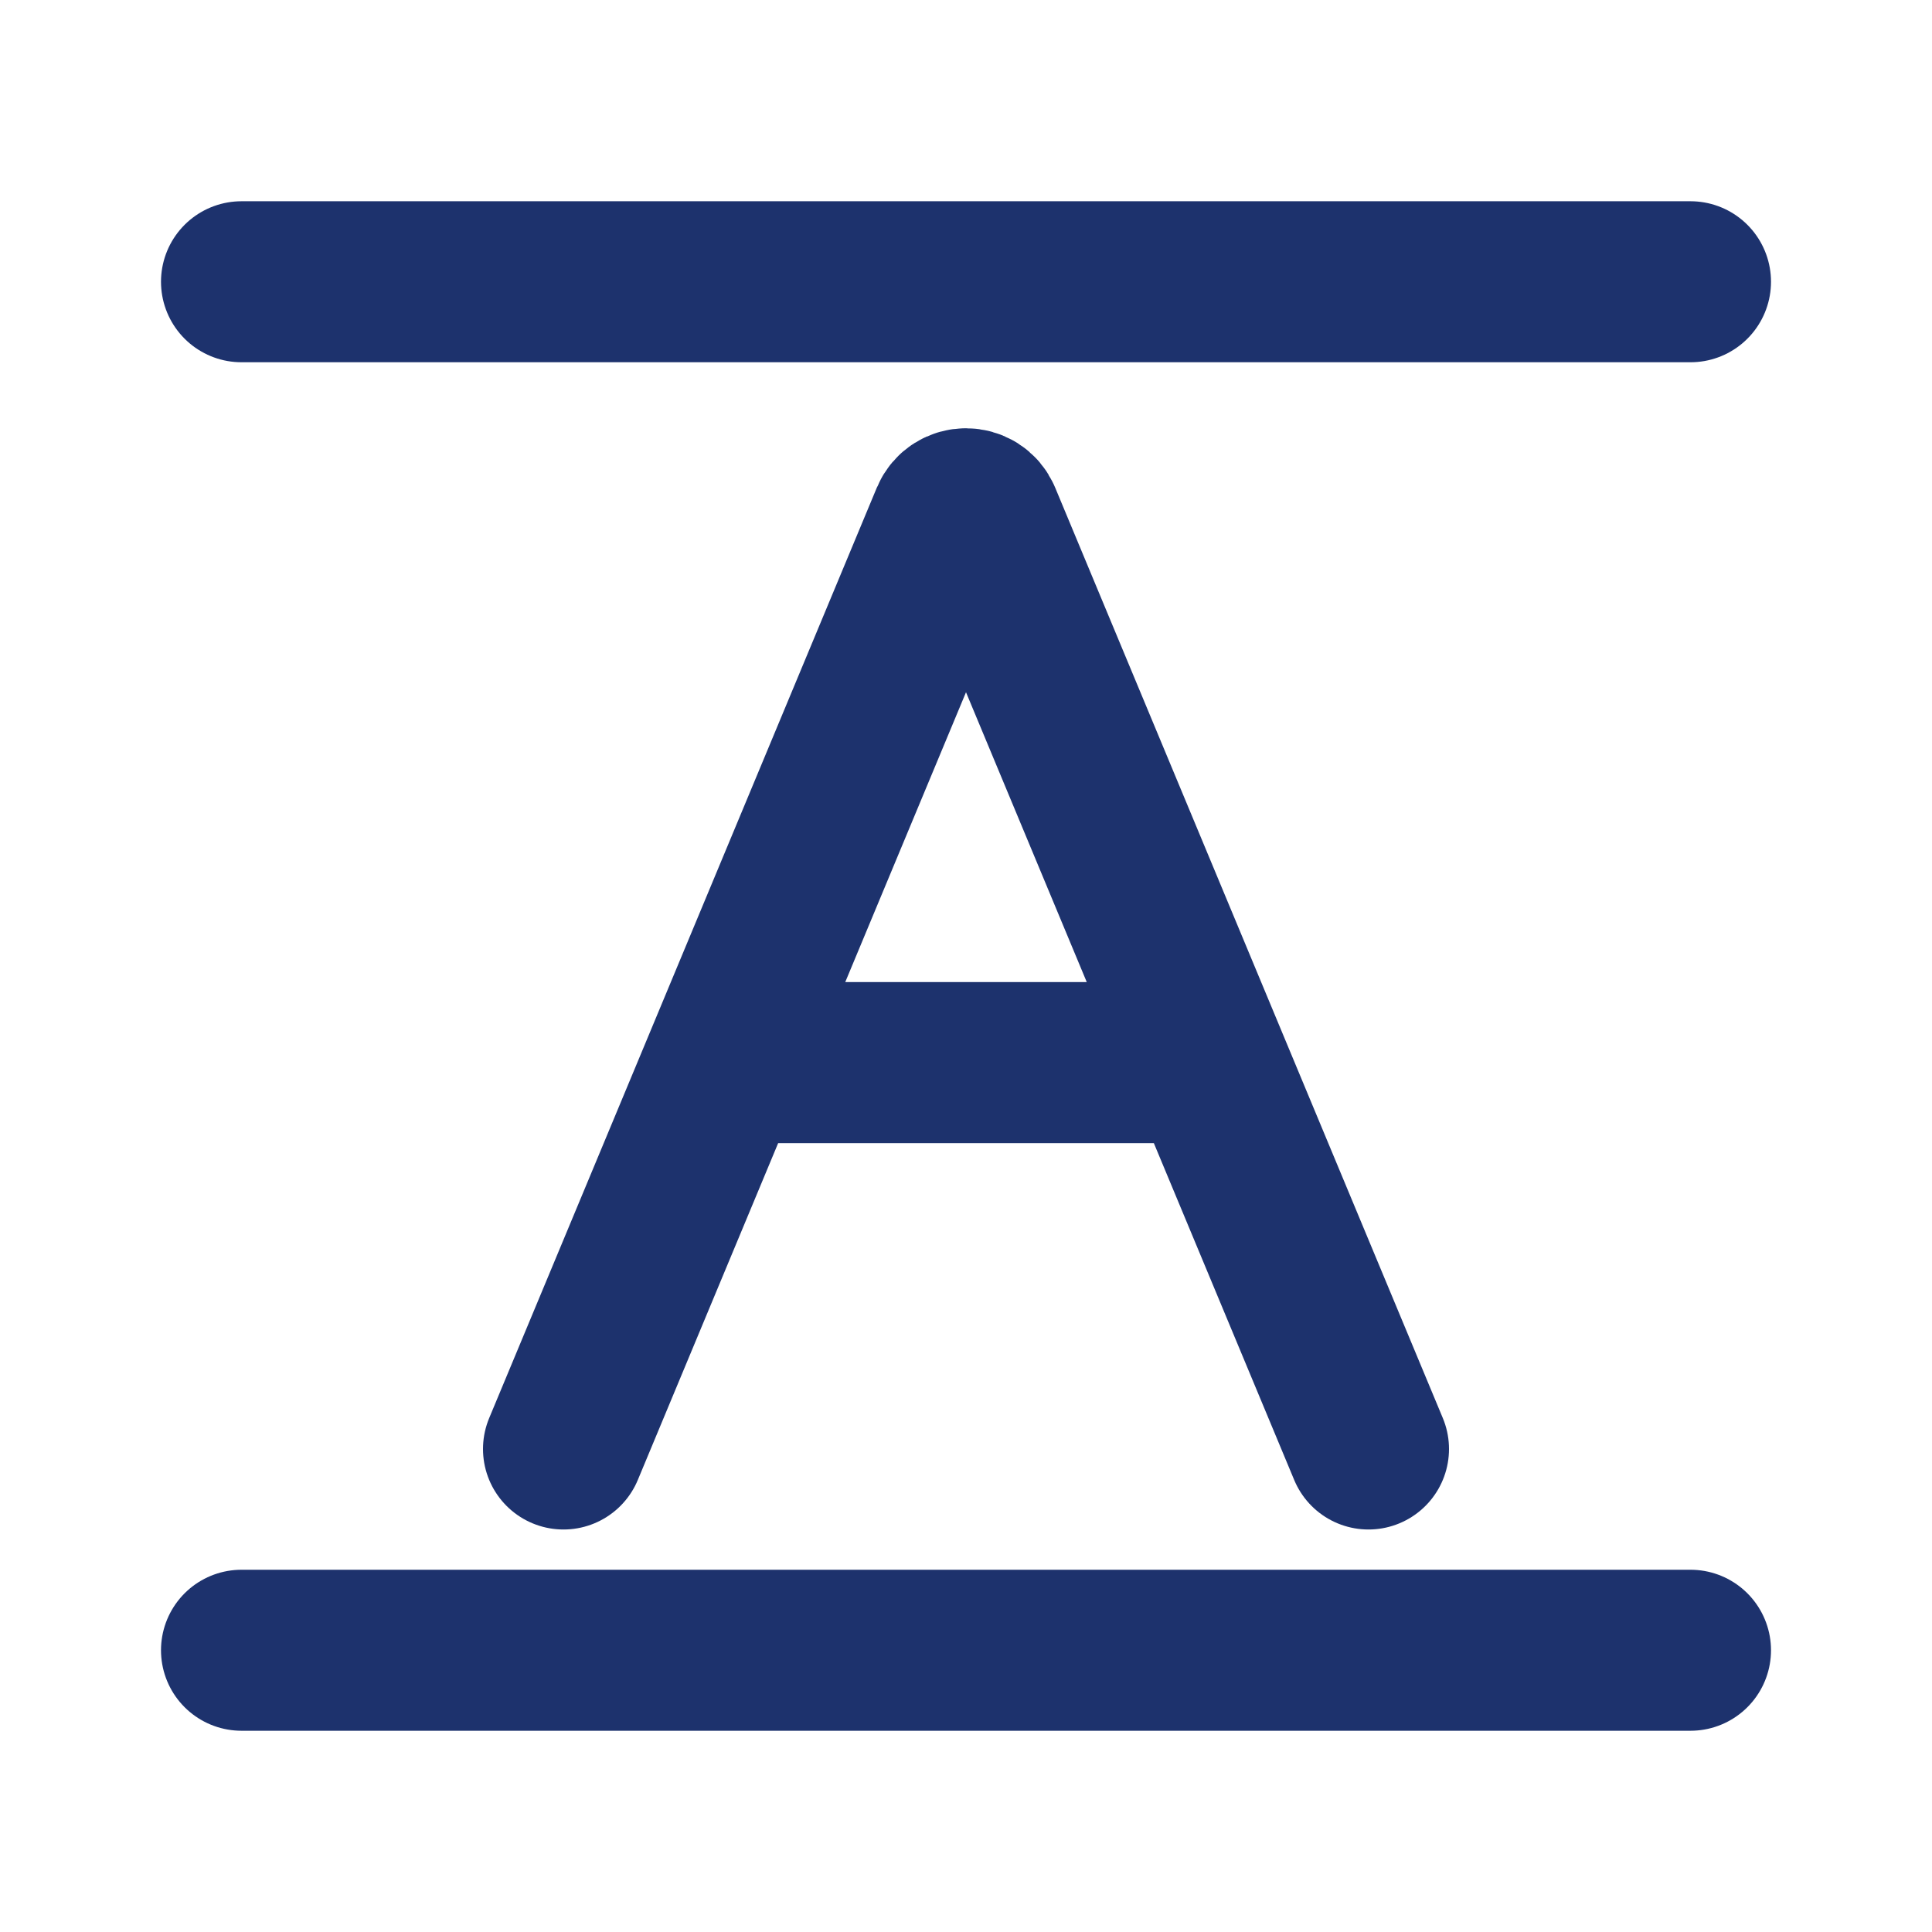
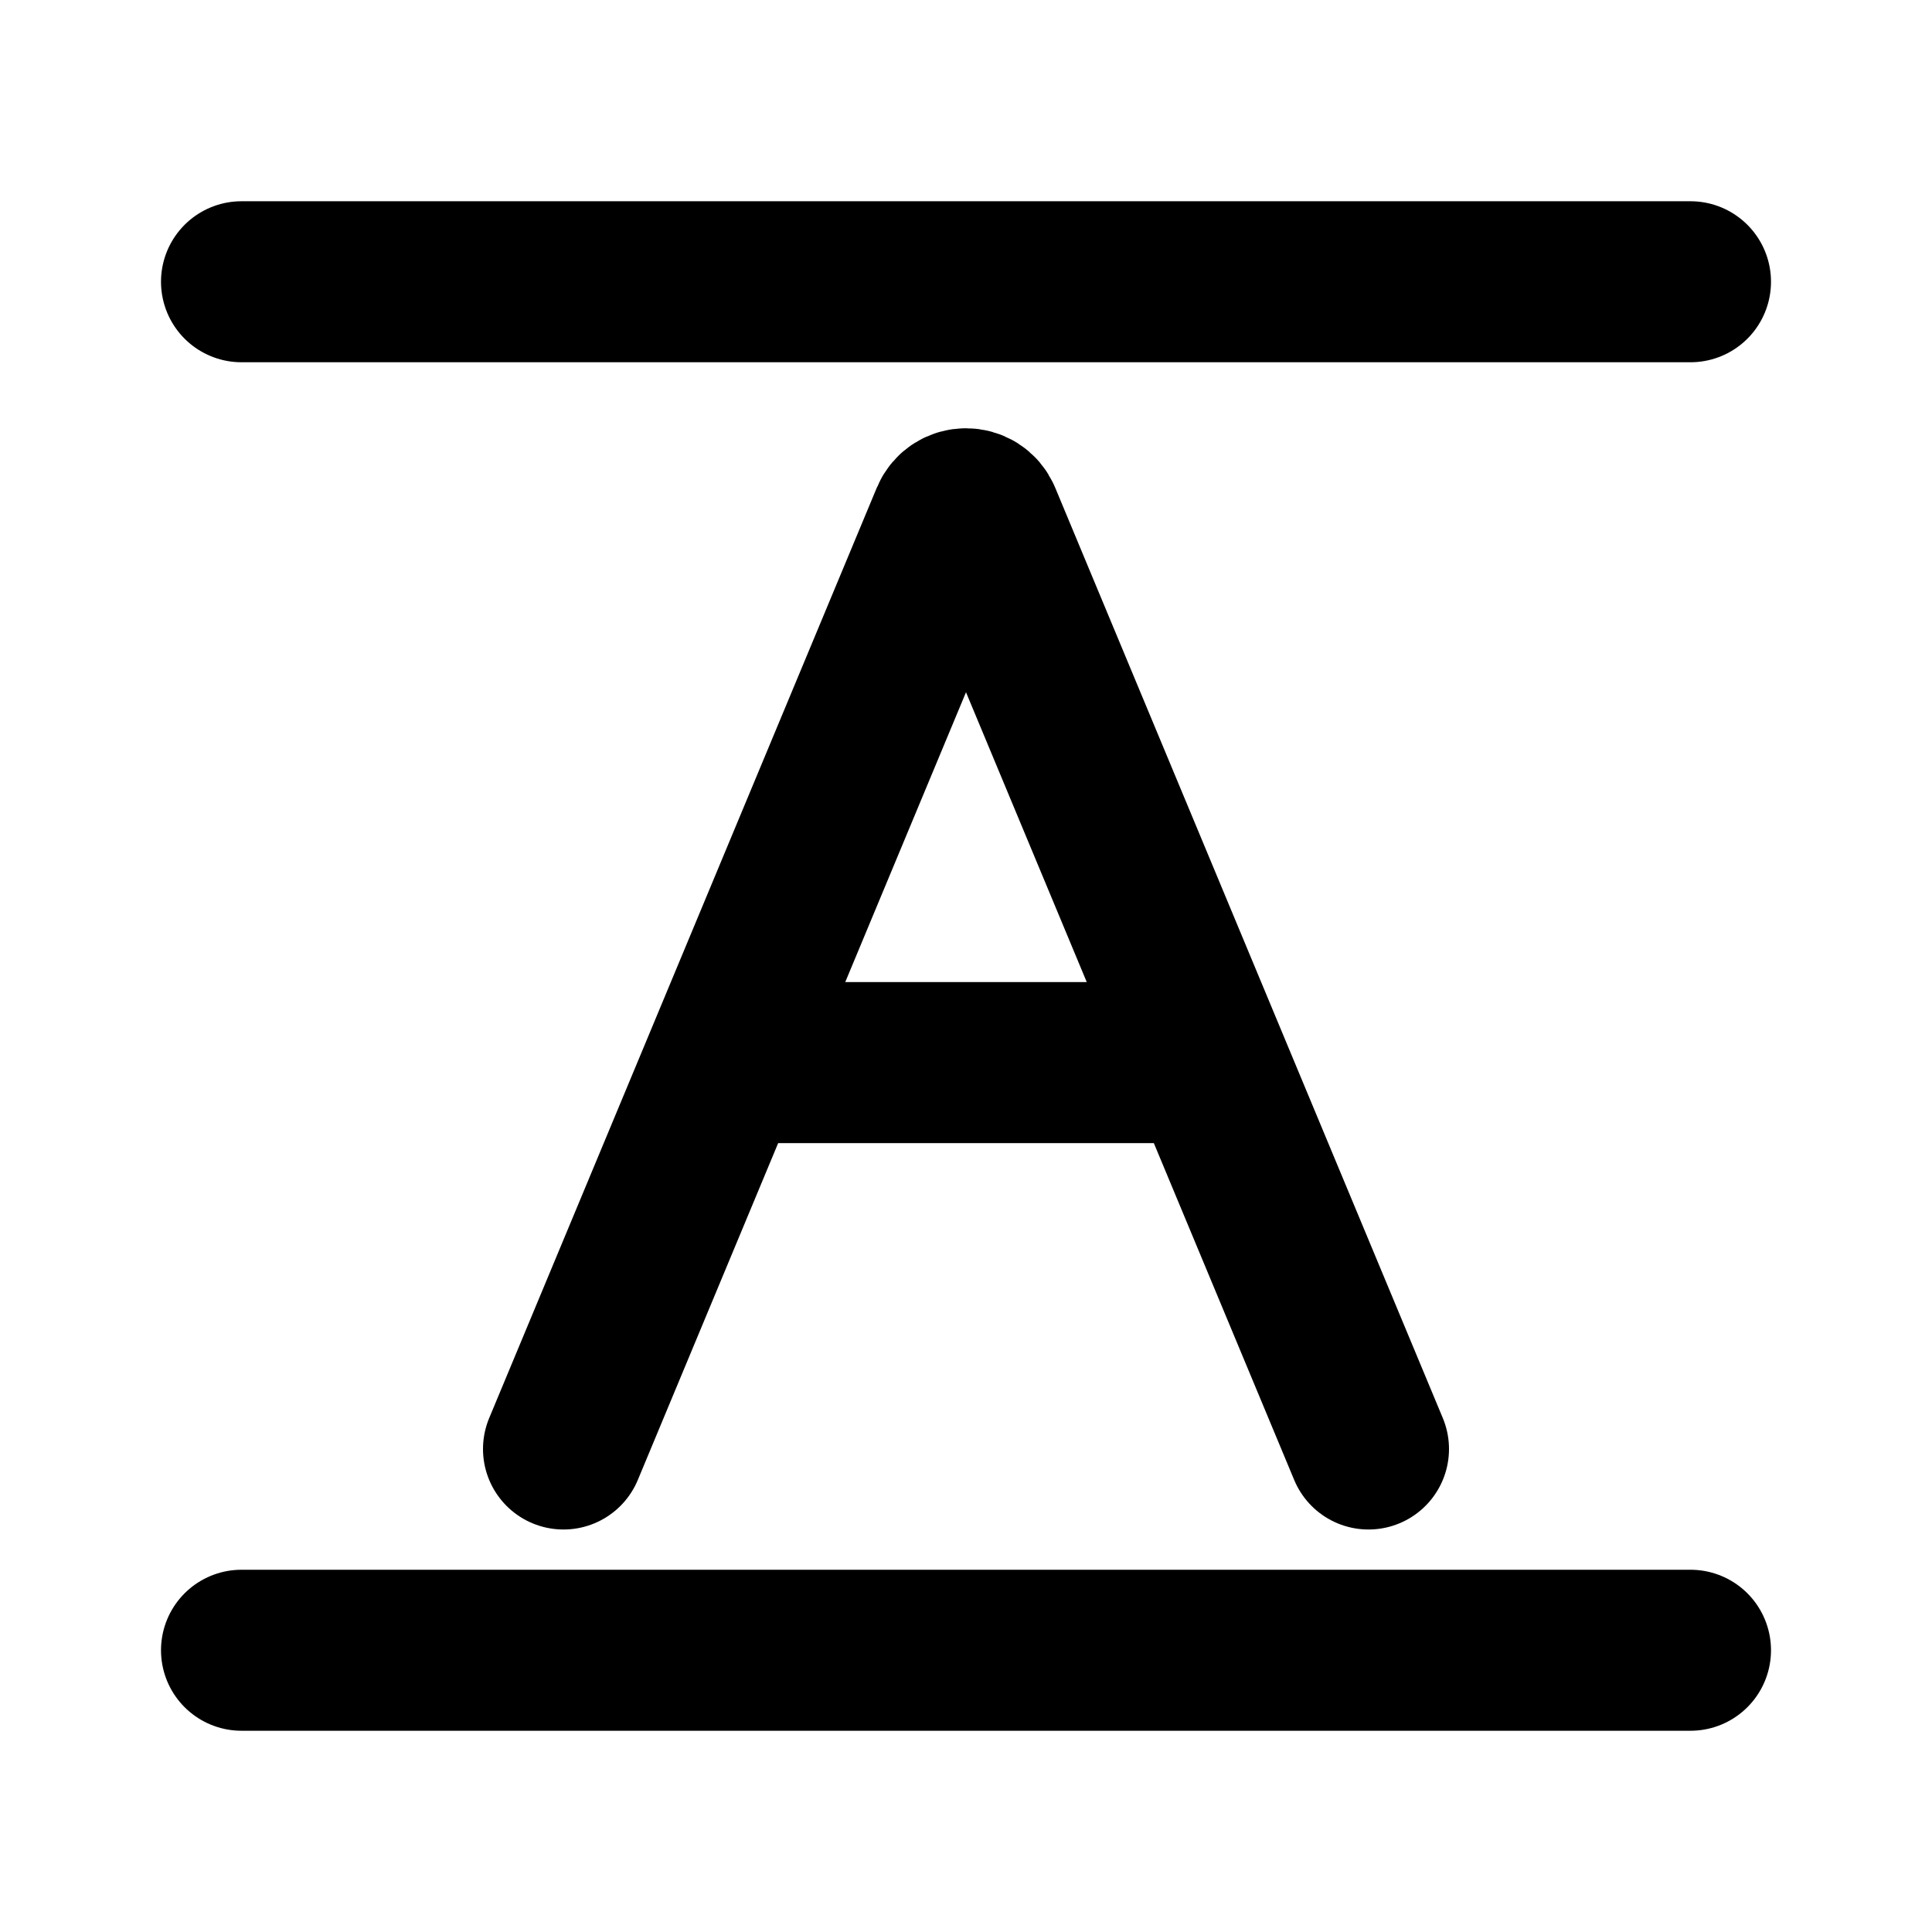
<svg xmlns="http://www.w3.org/2000/svg" width="24" height="24" viewBox="0 0 24 24" fill="none">
-   <path d="M3 3.5H21" stroke="#1D326D" stroke-width="2" stroke-linecap="round" stroke-linejoin="round" />
-   <path d="M3 20.5H21" stroke="#1D326D" stroke-width="2" stroke-linecap="round" stroke-linejoin="round" />
-   <path d="M17 18L15 13.2L12.185 6.443C12.116 6.279 11.884 6.279 11.815 6.443L9 13.2L7 18M15 13.2H9" stroke="#1D326D" stroke-width="2" stroke-linecap="round" stroke-linejoin="round" />
+   <path d="M3 3.5H21" stroke="currentColor" stroke-width="2" stroke-linecap="round" stroke-linejoin="round" />
+   <path d="M3 20.5H21" stroke="currentColor" stroke-width="2" stroke-linecap="round" stroke-linejoin="round" />
+   <path d="M17 18L15 13.2L12.185 6.443C12.116 6.279 11.884 6.279 11.815 6.443L9 13.2L7 18M15 13.2H9" stroke="currentColor" stroke-width="2" stroke-linecap="round" stroke-linejoin="round" />
</svg>
